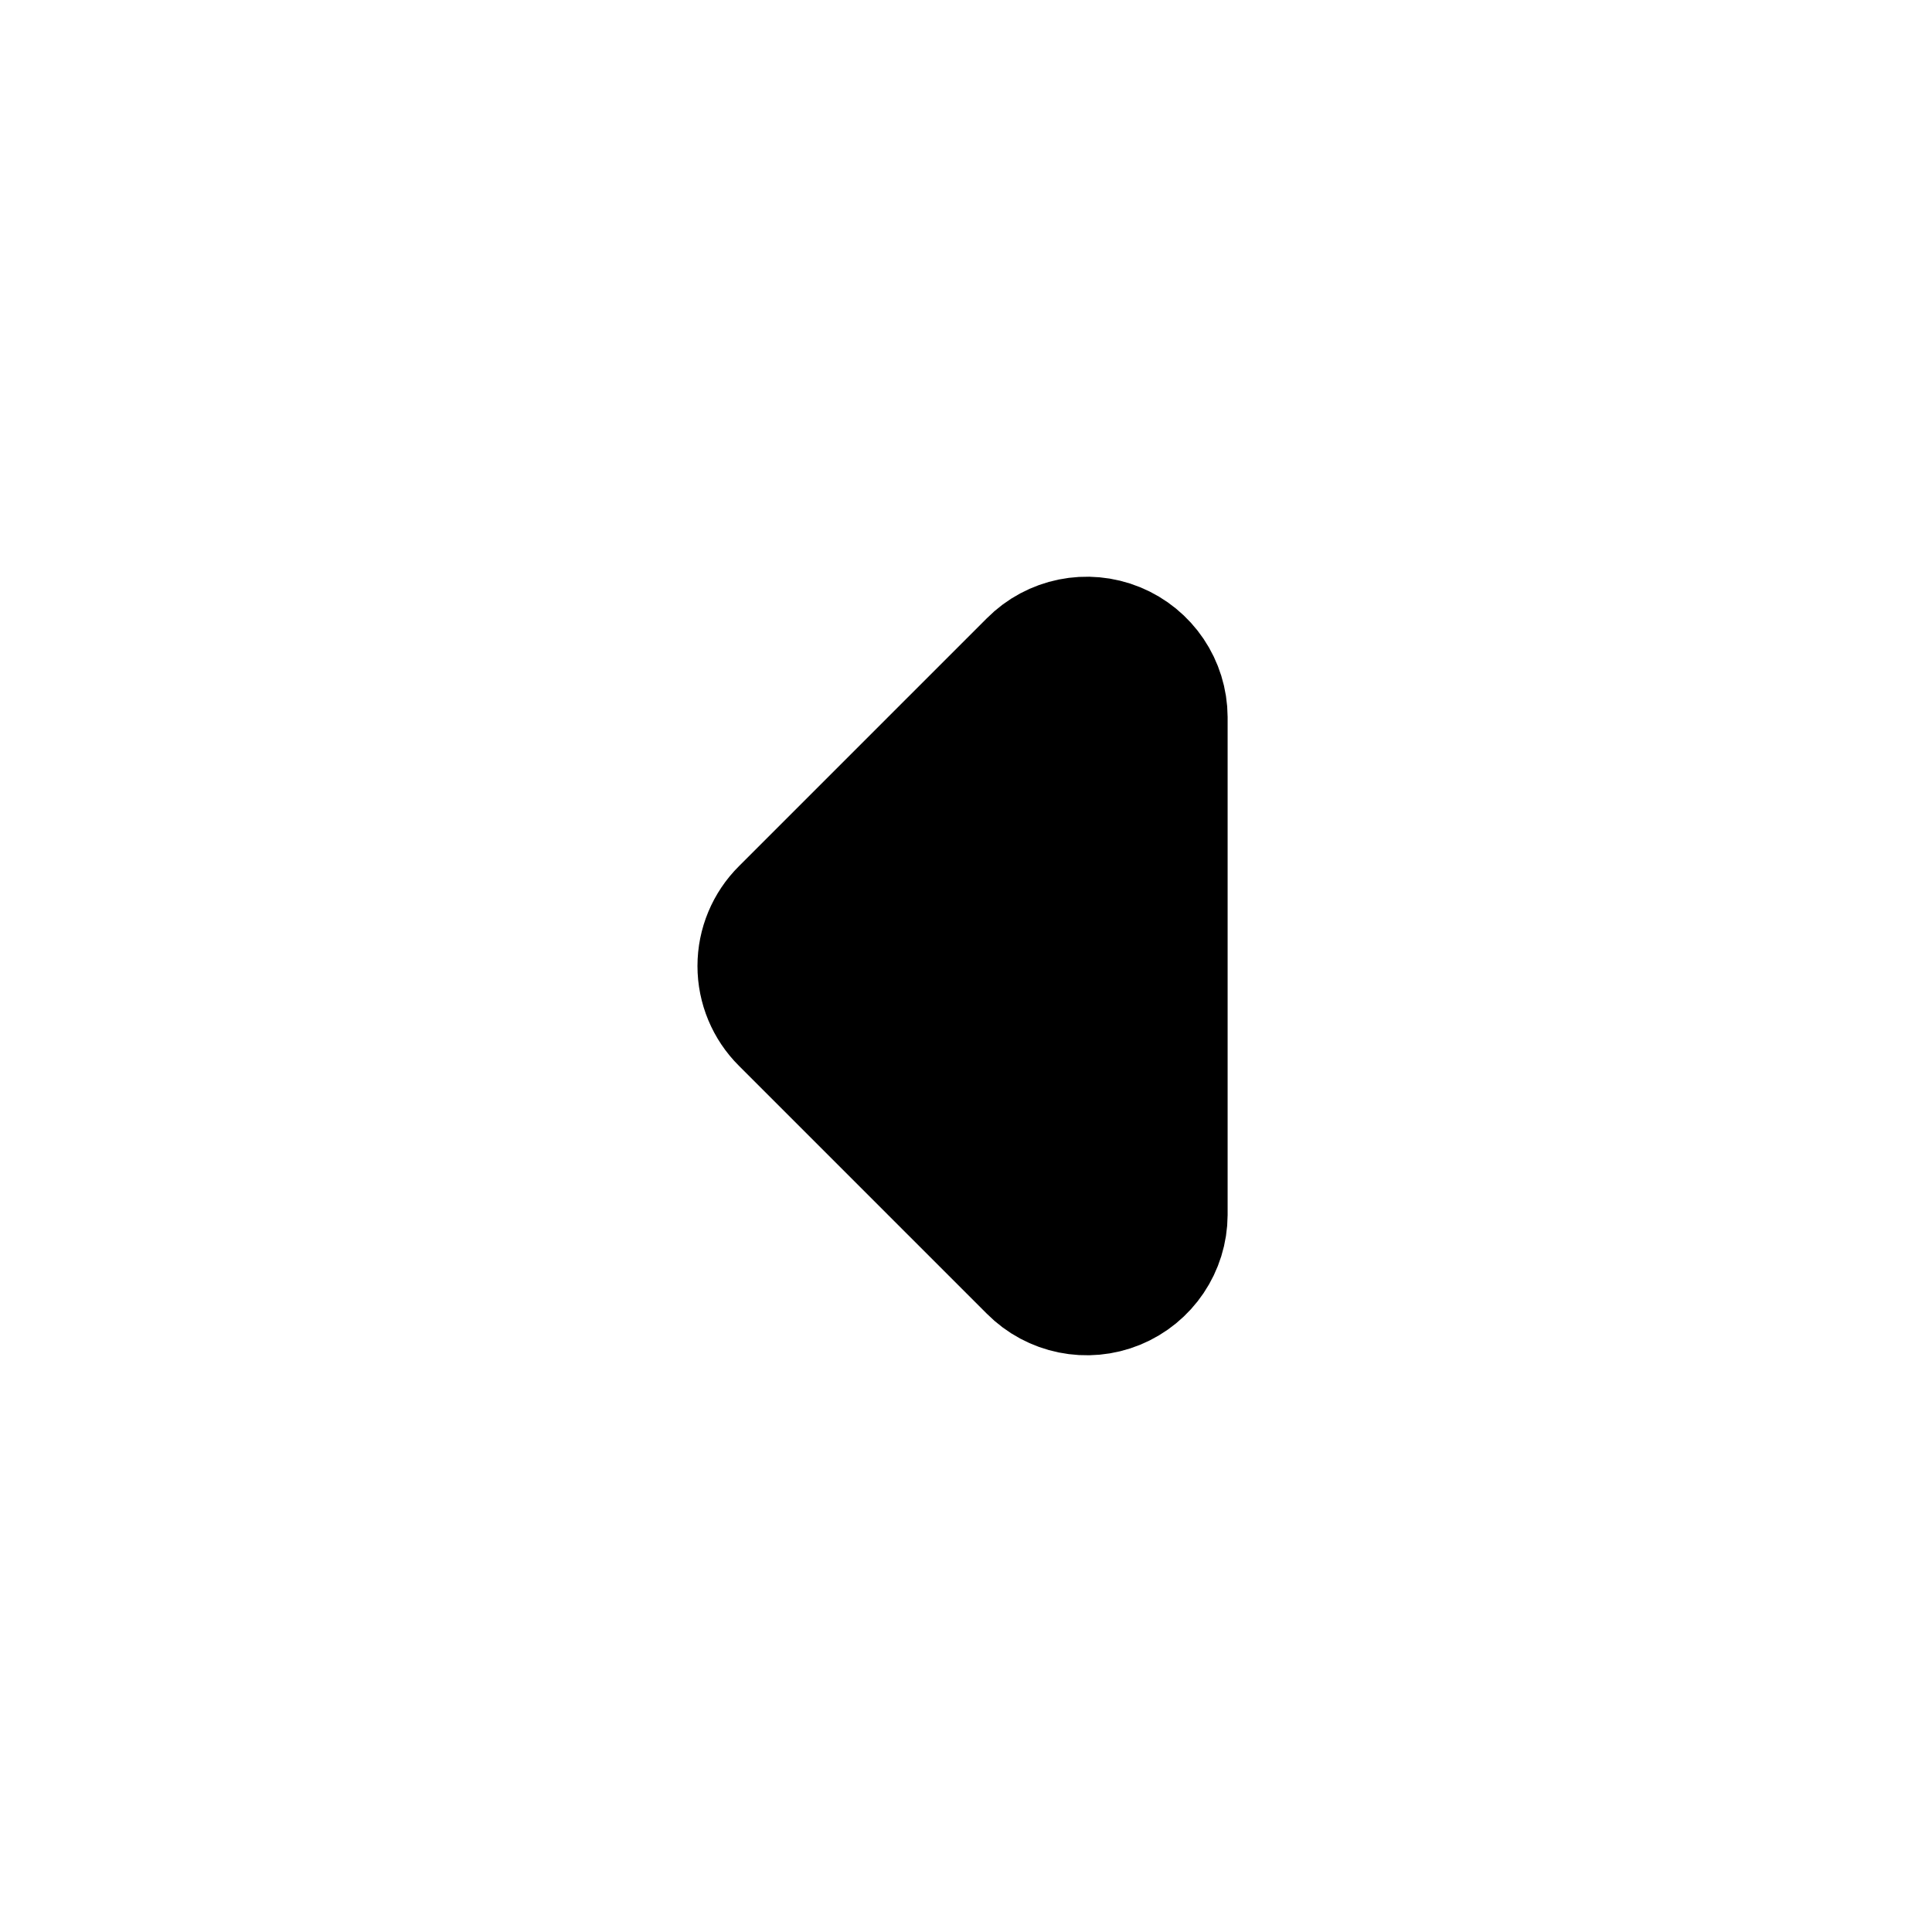
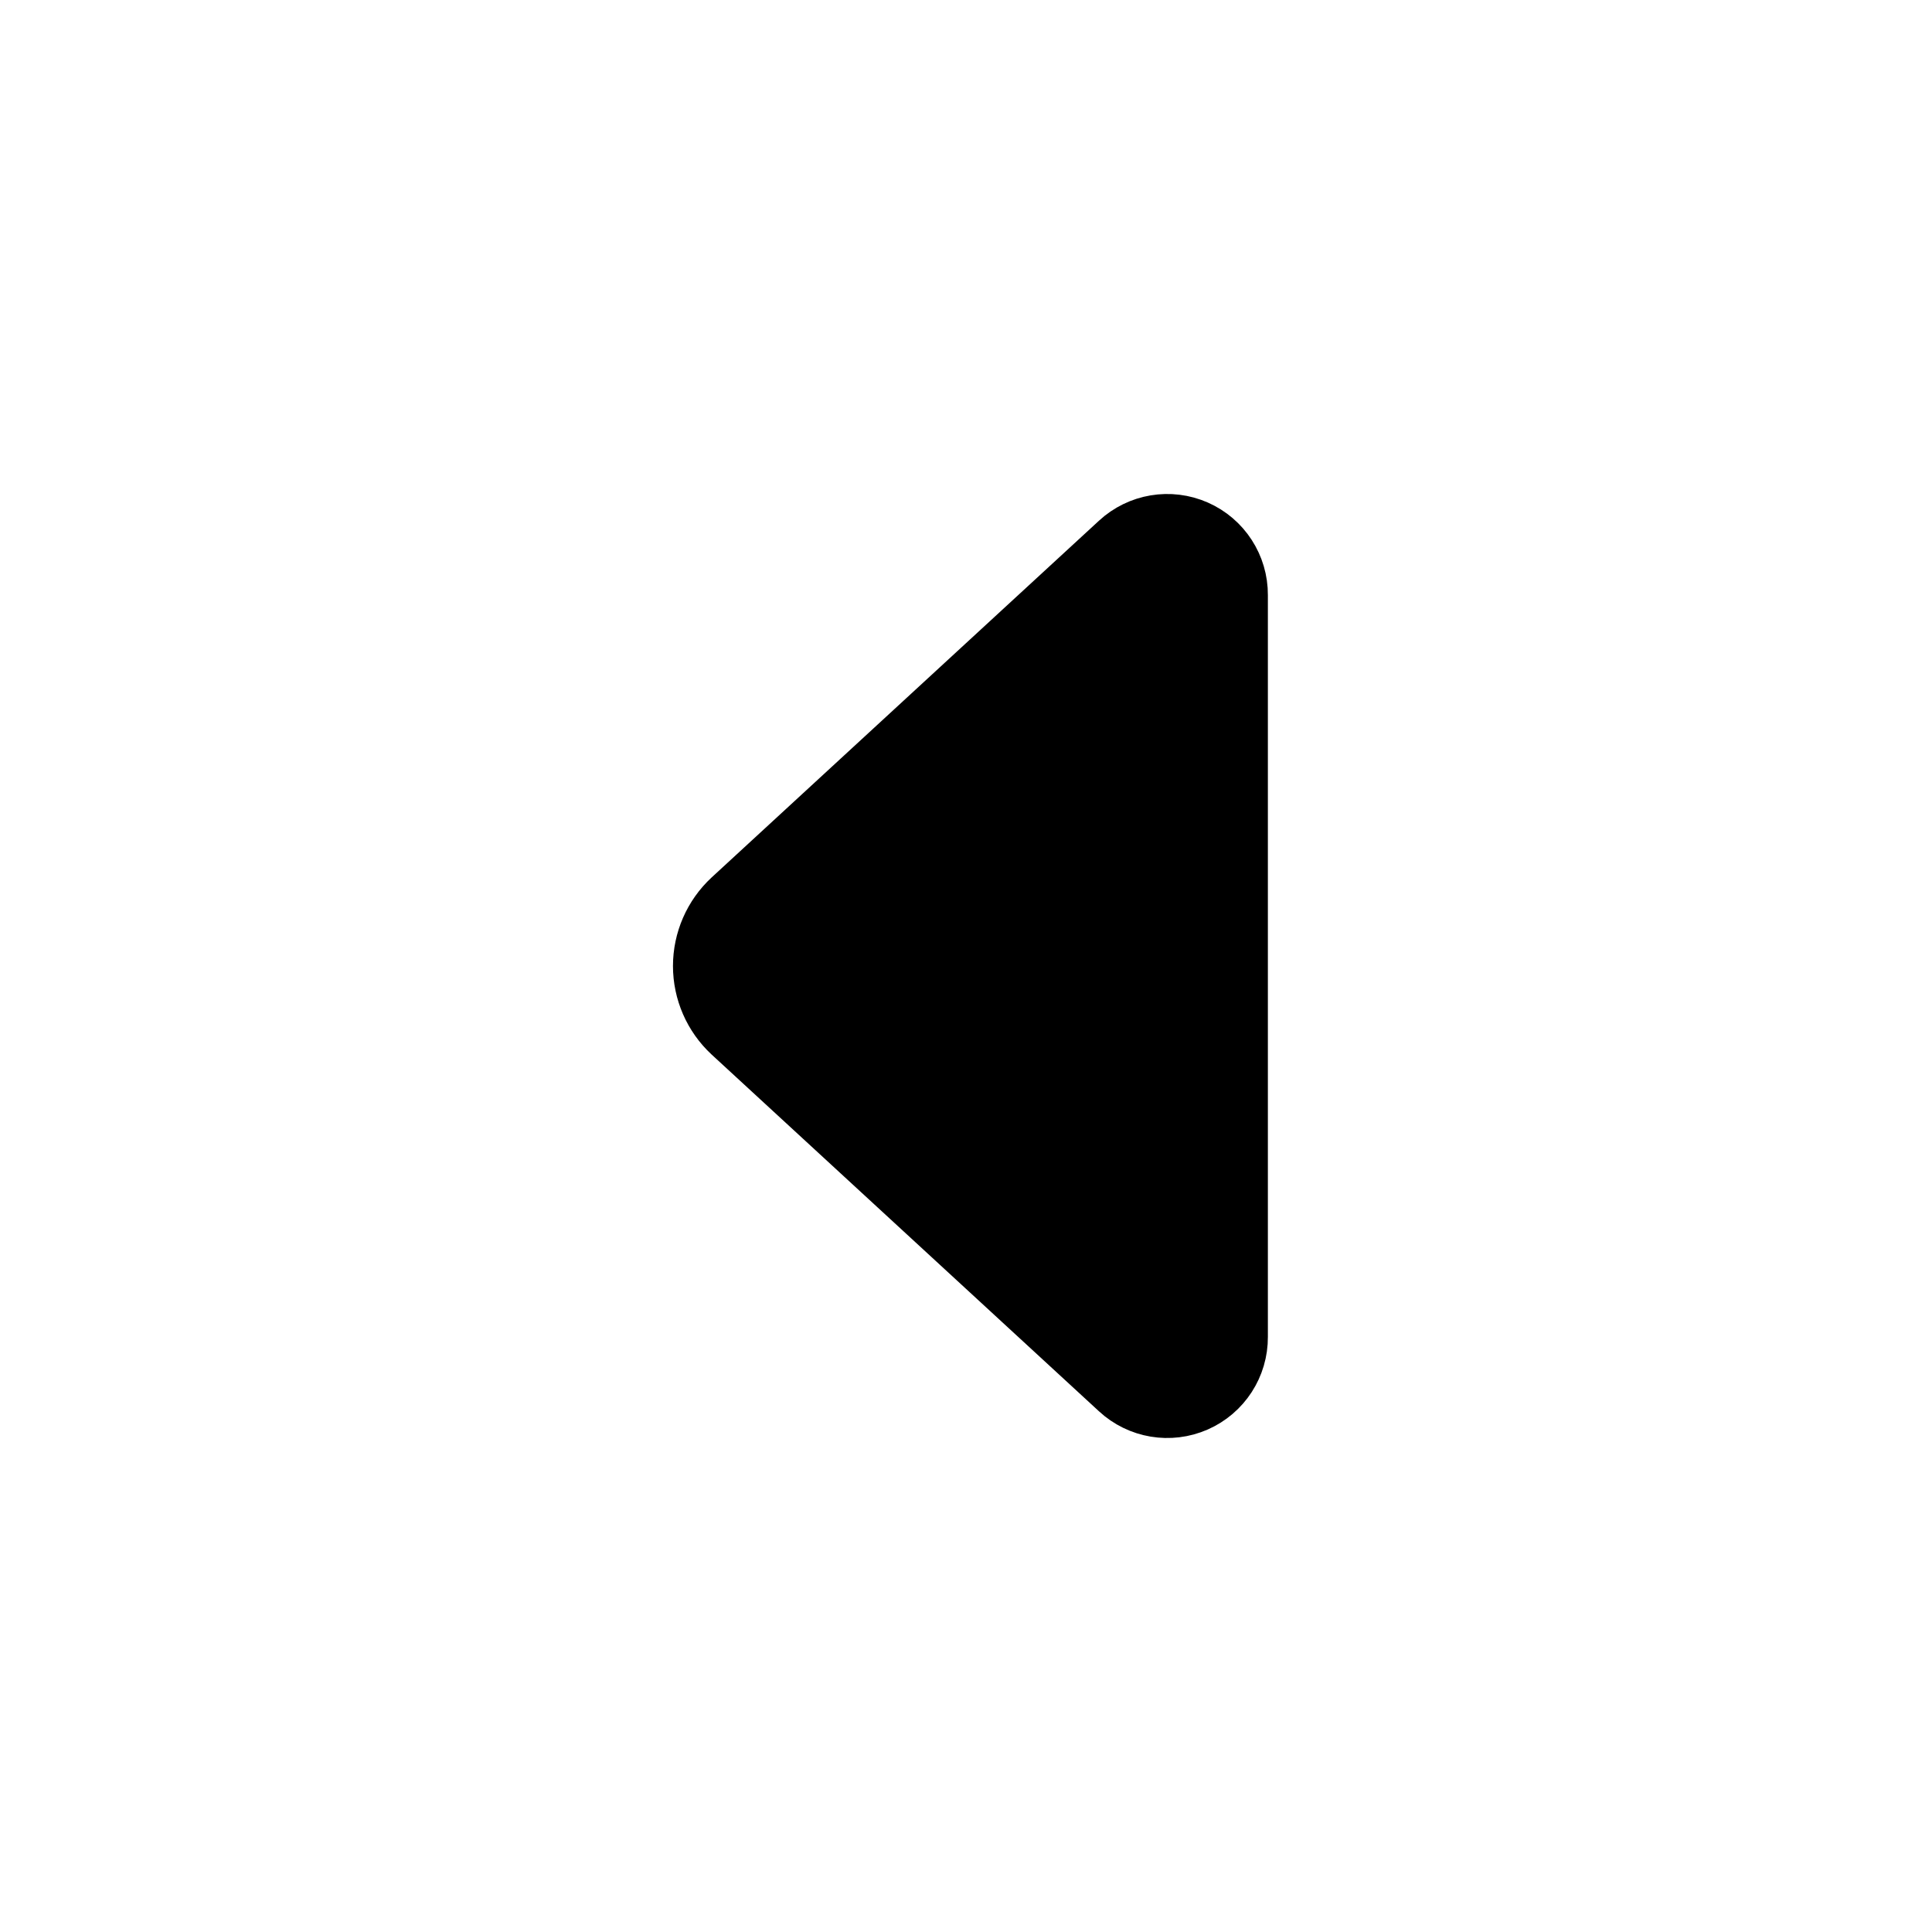
<svg xmlns="http://www.w3.org/2000/svg" viewBox="0 0 24 24" fill="currentColor" stroke="currentColor" stroke-width="1.5" stroke-linecap="round" stroke-linejoin="round">
-   <path d="M9.71 11.29L12.79 8.21A1 1 0 0 1 14.5 8.91L14.5 15.09A1 1 0 0 1 12.79 15.79L9.71 12.71A1 1 0 0 1 9.71 11.29Z" />
+   <path d="M9.35 11.45L14.16 7.02A0.5 0.5 0 0 1 15 7.39L15 16.61A0.5 0.5 0 0 1 14.16 16.98L9.35 12.55A0.75 0.75 0 0 1 9.35 11.45Z" />
</svg>
